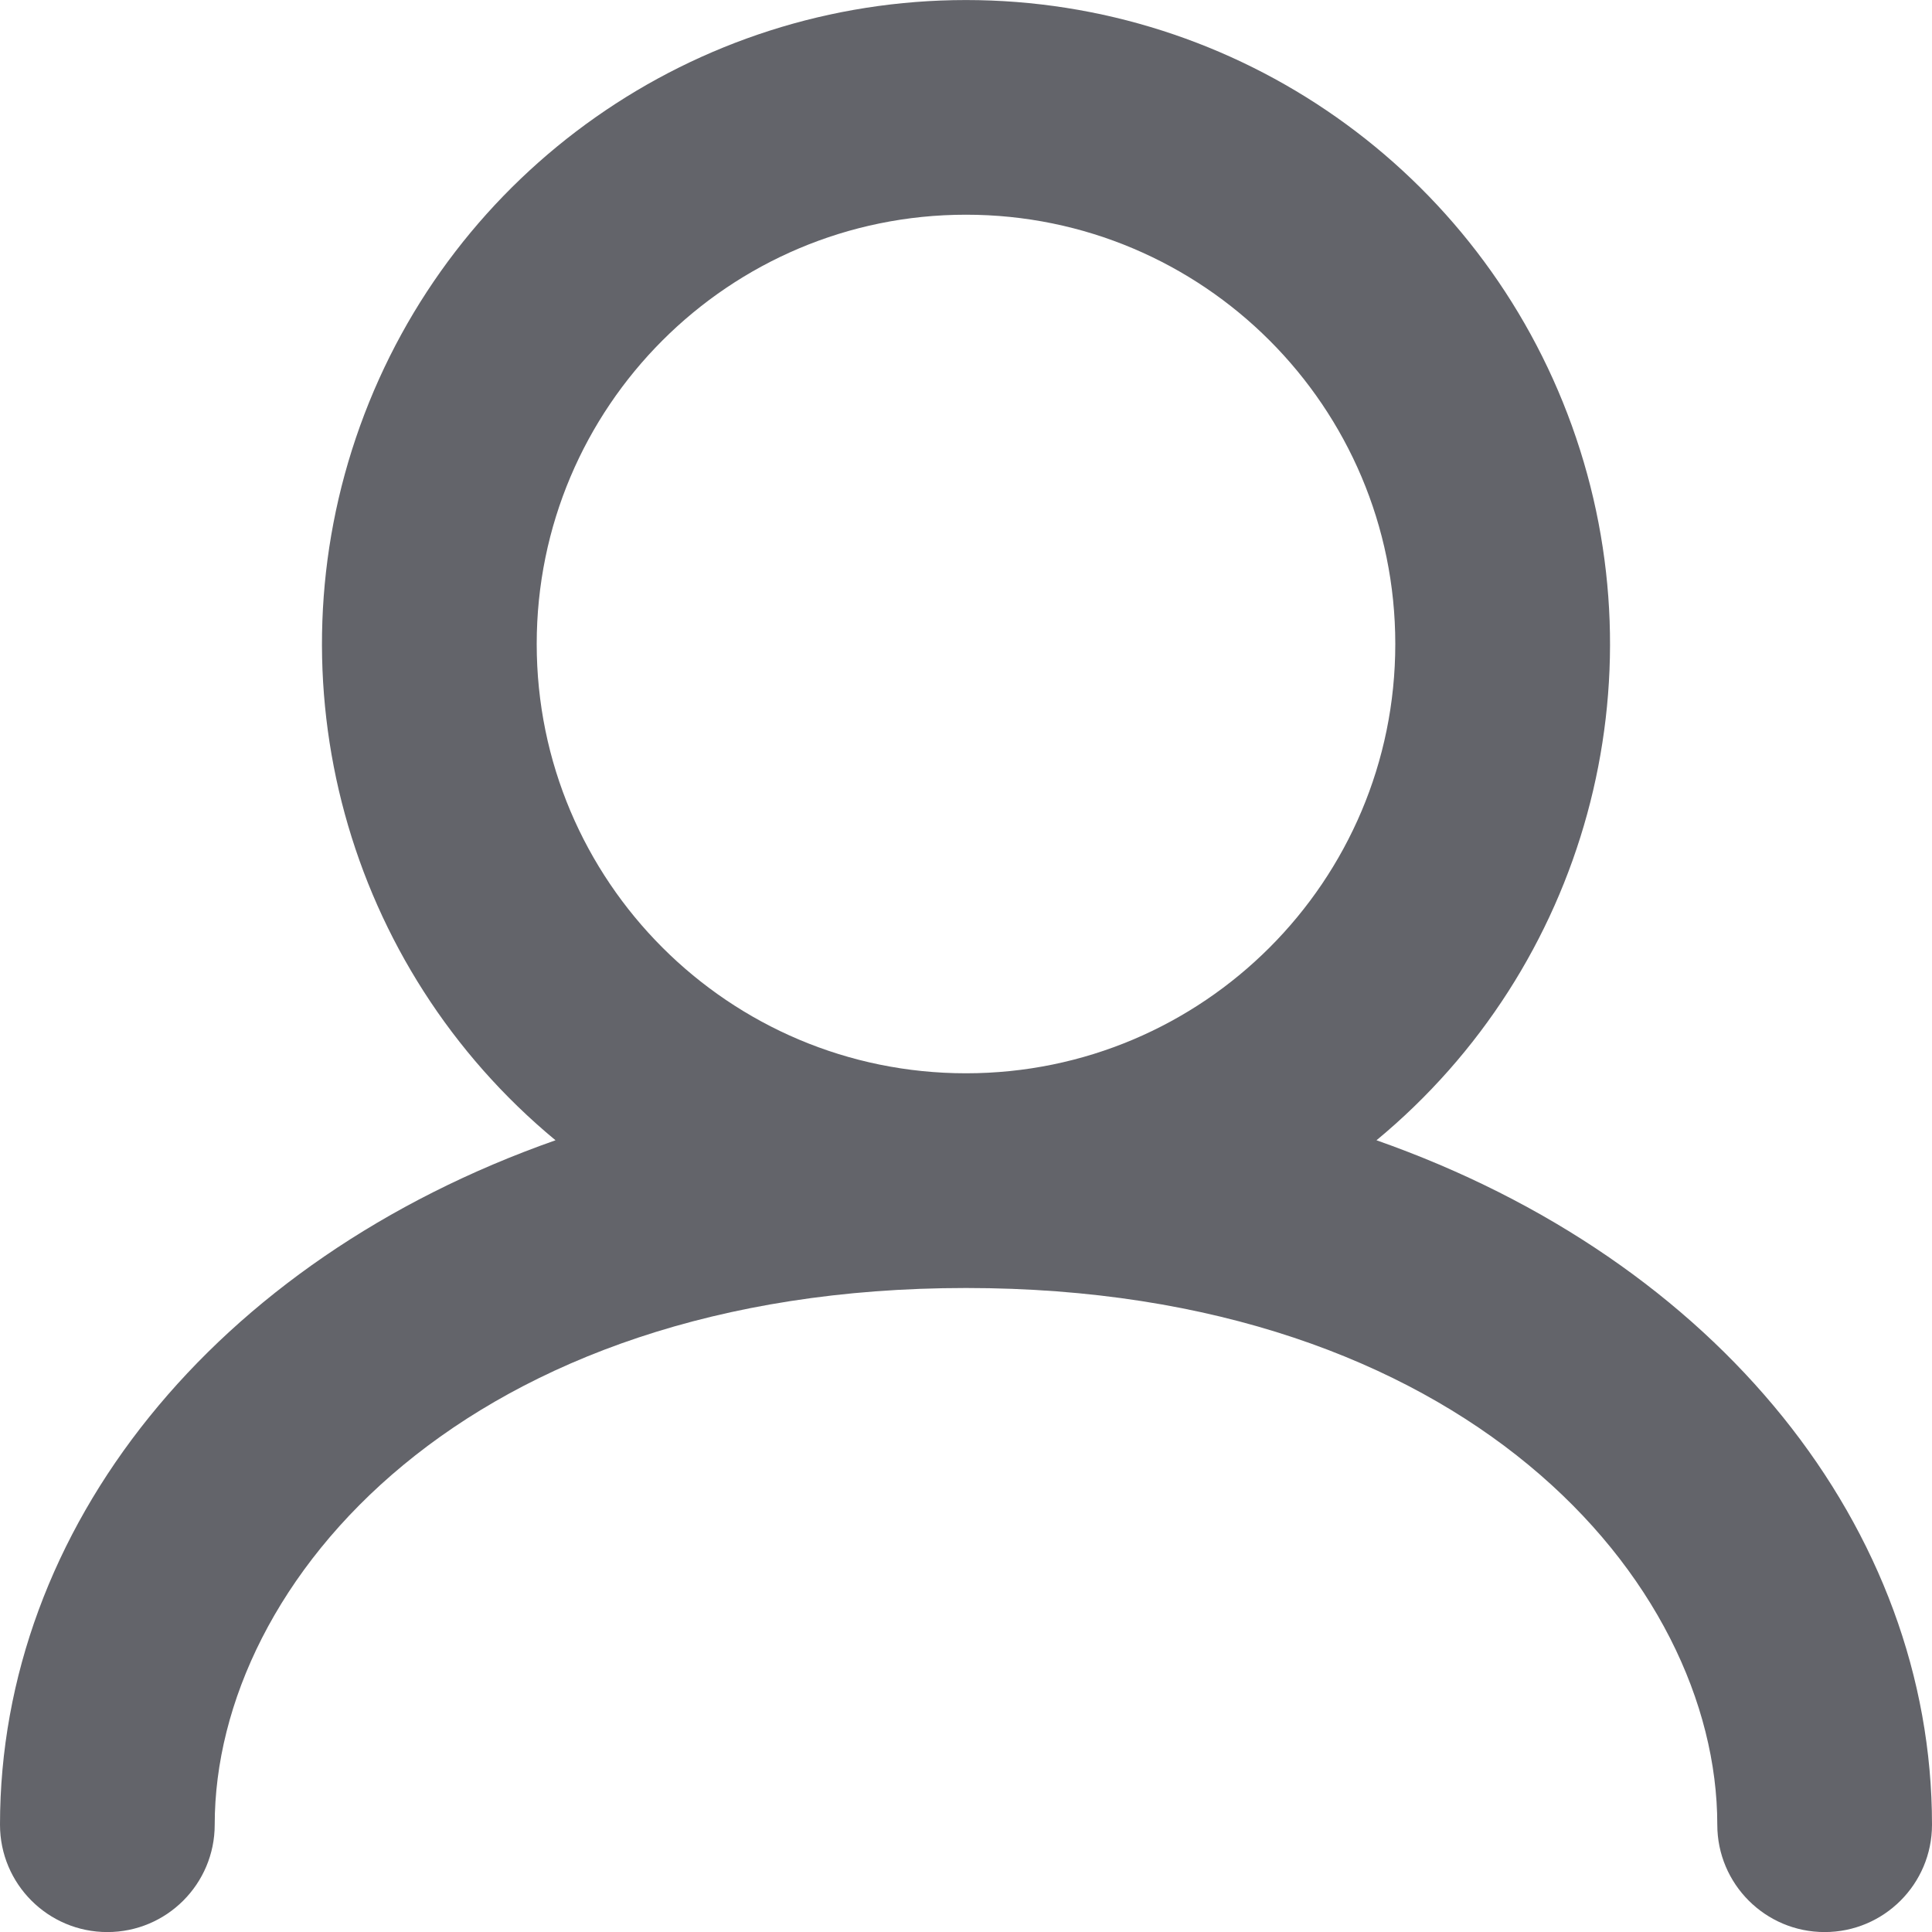
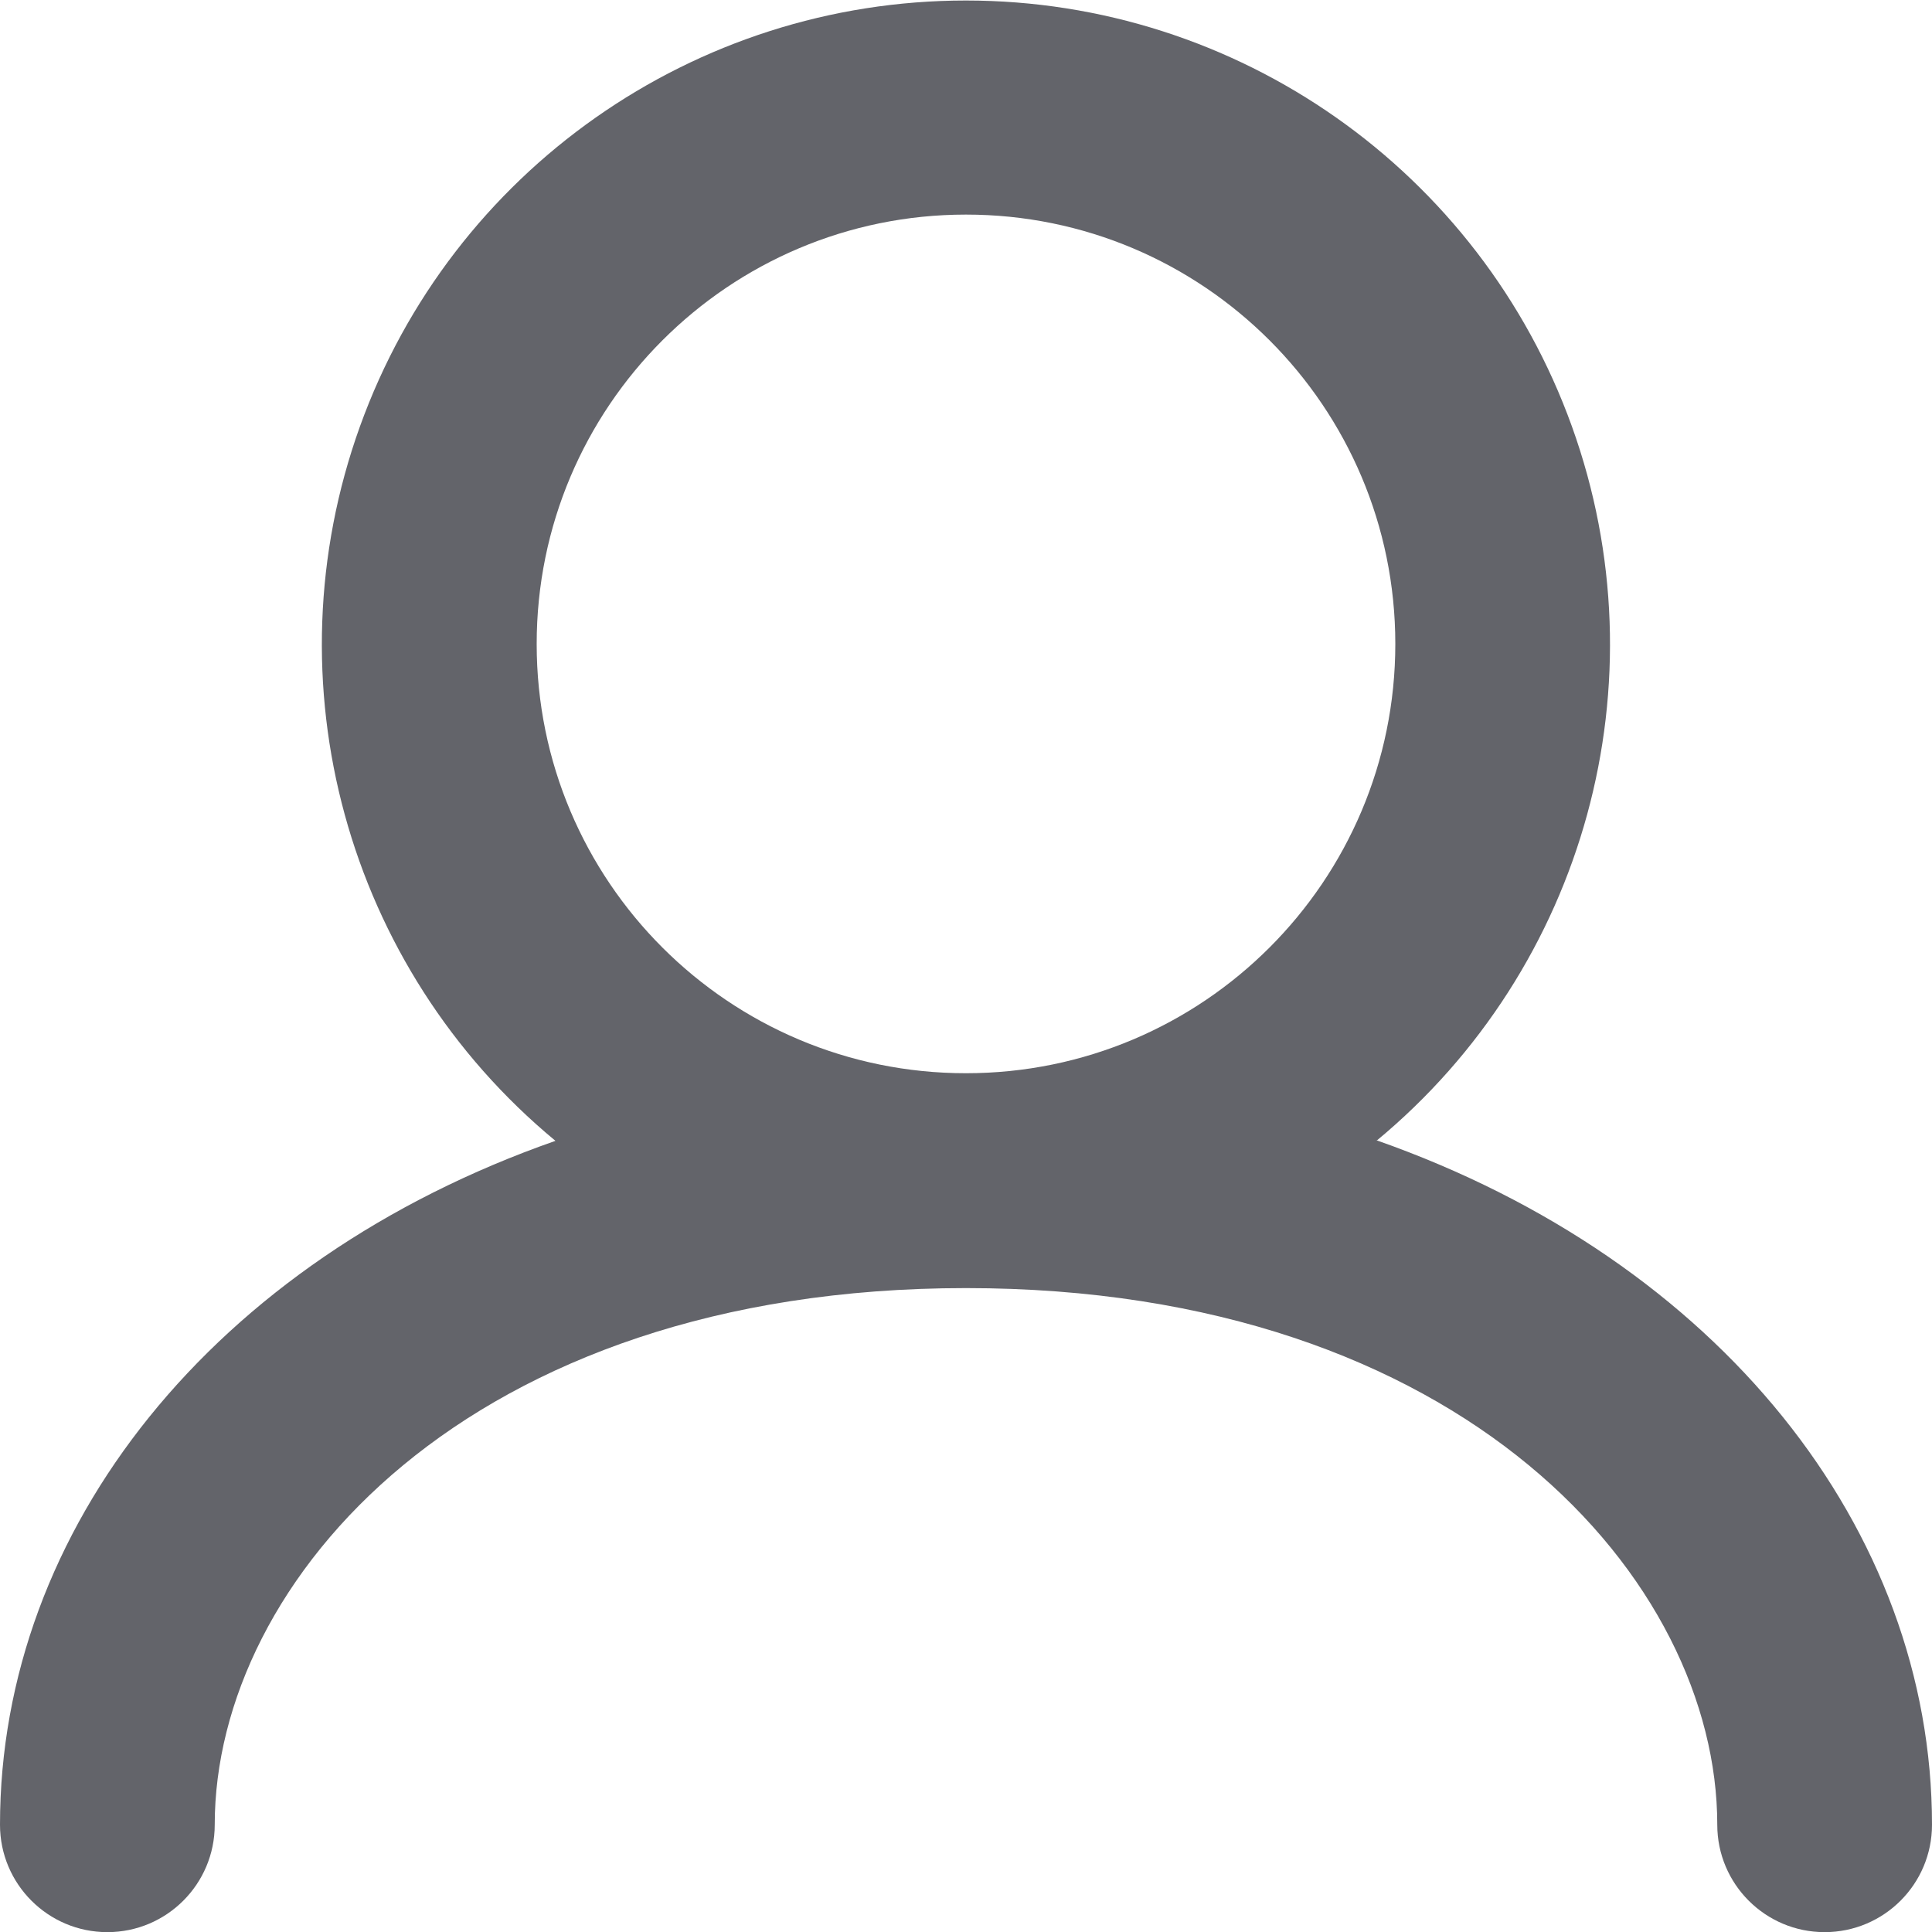
- <svg xmlns="http://www.w3.org/2000/svg" width="15" height="15" preserveAspectRatio="xMinYMin meet" viewBox="0 0 15 15">
-   <path fill="#63646a" fill-rule="evenodd" d="M4.167 5A3.333 3.333 0 1 1 7.5 8.333 3.333 3.333 0 0 1 4.167 5m6.52 3.853a5 5 0 1 0-6.374 0C1.654 9.788 0 11.873 0 14.167a.833.833 0 0 0 1.667 0C1.667 12.275 3.629 10 7.5 10s5.833 2.276 5.833 4.167a.833.833 0 0 0 1.667 0c0-2.294-1.653-4.379-4.313-5.314" />
+ <svg xmlns="http://www.w3.org/2000/svg" width="14" height="14" preserveAspectRatio="xMinYMin meet" viewBox="0 0 14 14">
+   <path fill="#63646a" fill-rule="evenodd" d="M3.889 4.667A3.111 3.111 0 1 1 7 7.777a3.11 3.11 0 0 1-3.111-3.11m6.085 3.6a4.667 4.667 0 1 0-5.949 0C1.544 9.135 0 11.081 0 13.223a.778.778 0 1 0 1.556 0c0-1.766 1.831-3.889 5.444-3.889s5.444 2.124 5.444 3.889a.778.778 0 0 0 1.556 0c0-2.142-1.543-4.088-4.025-4.96Z" />
</svg>
